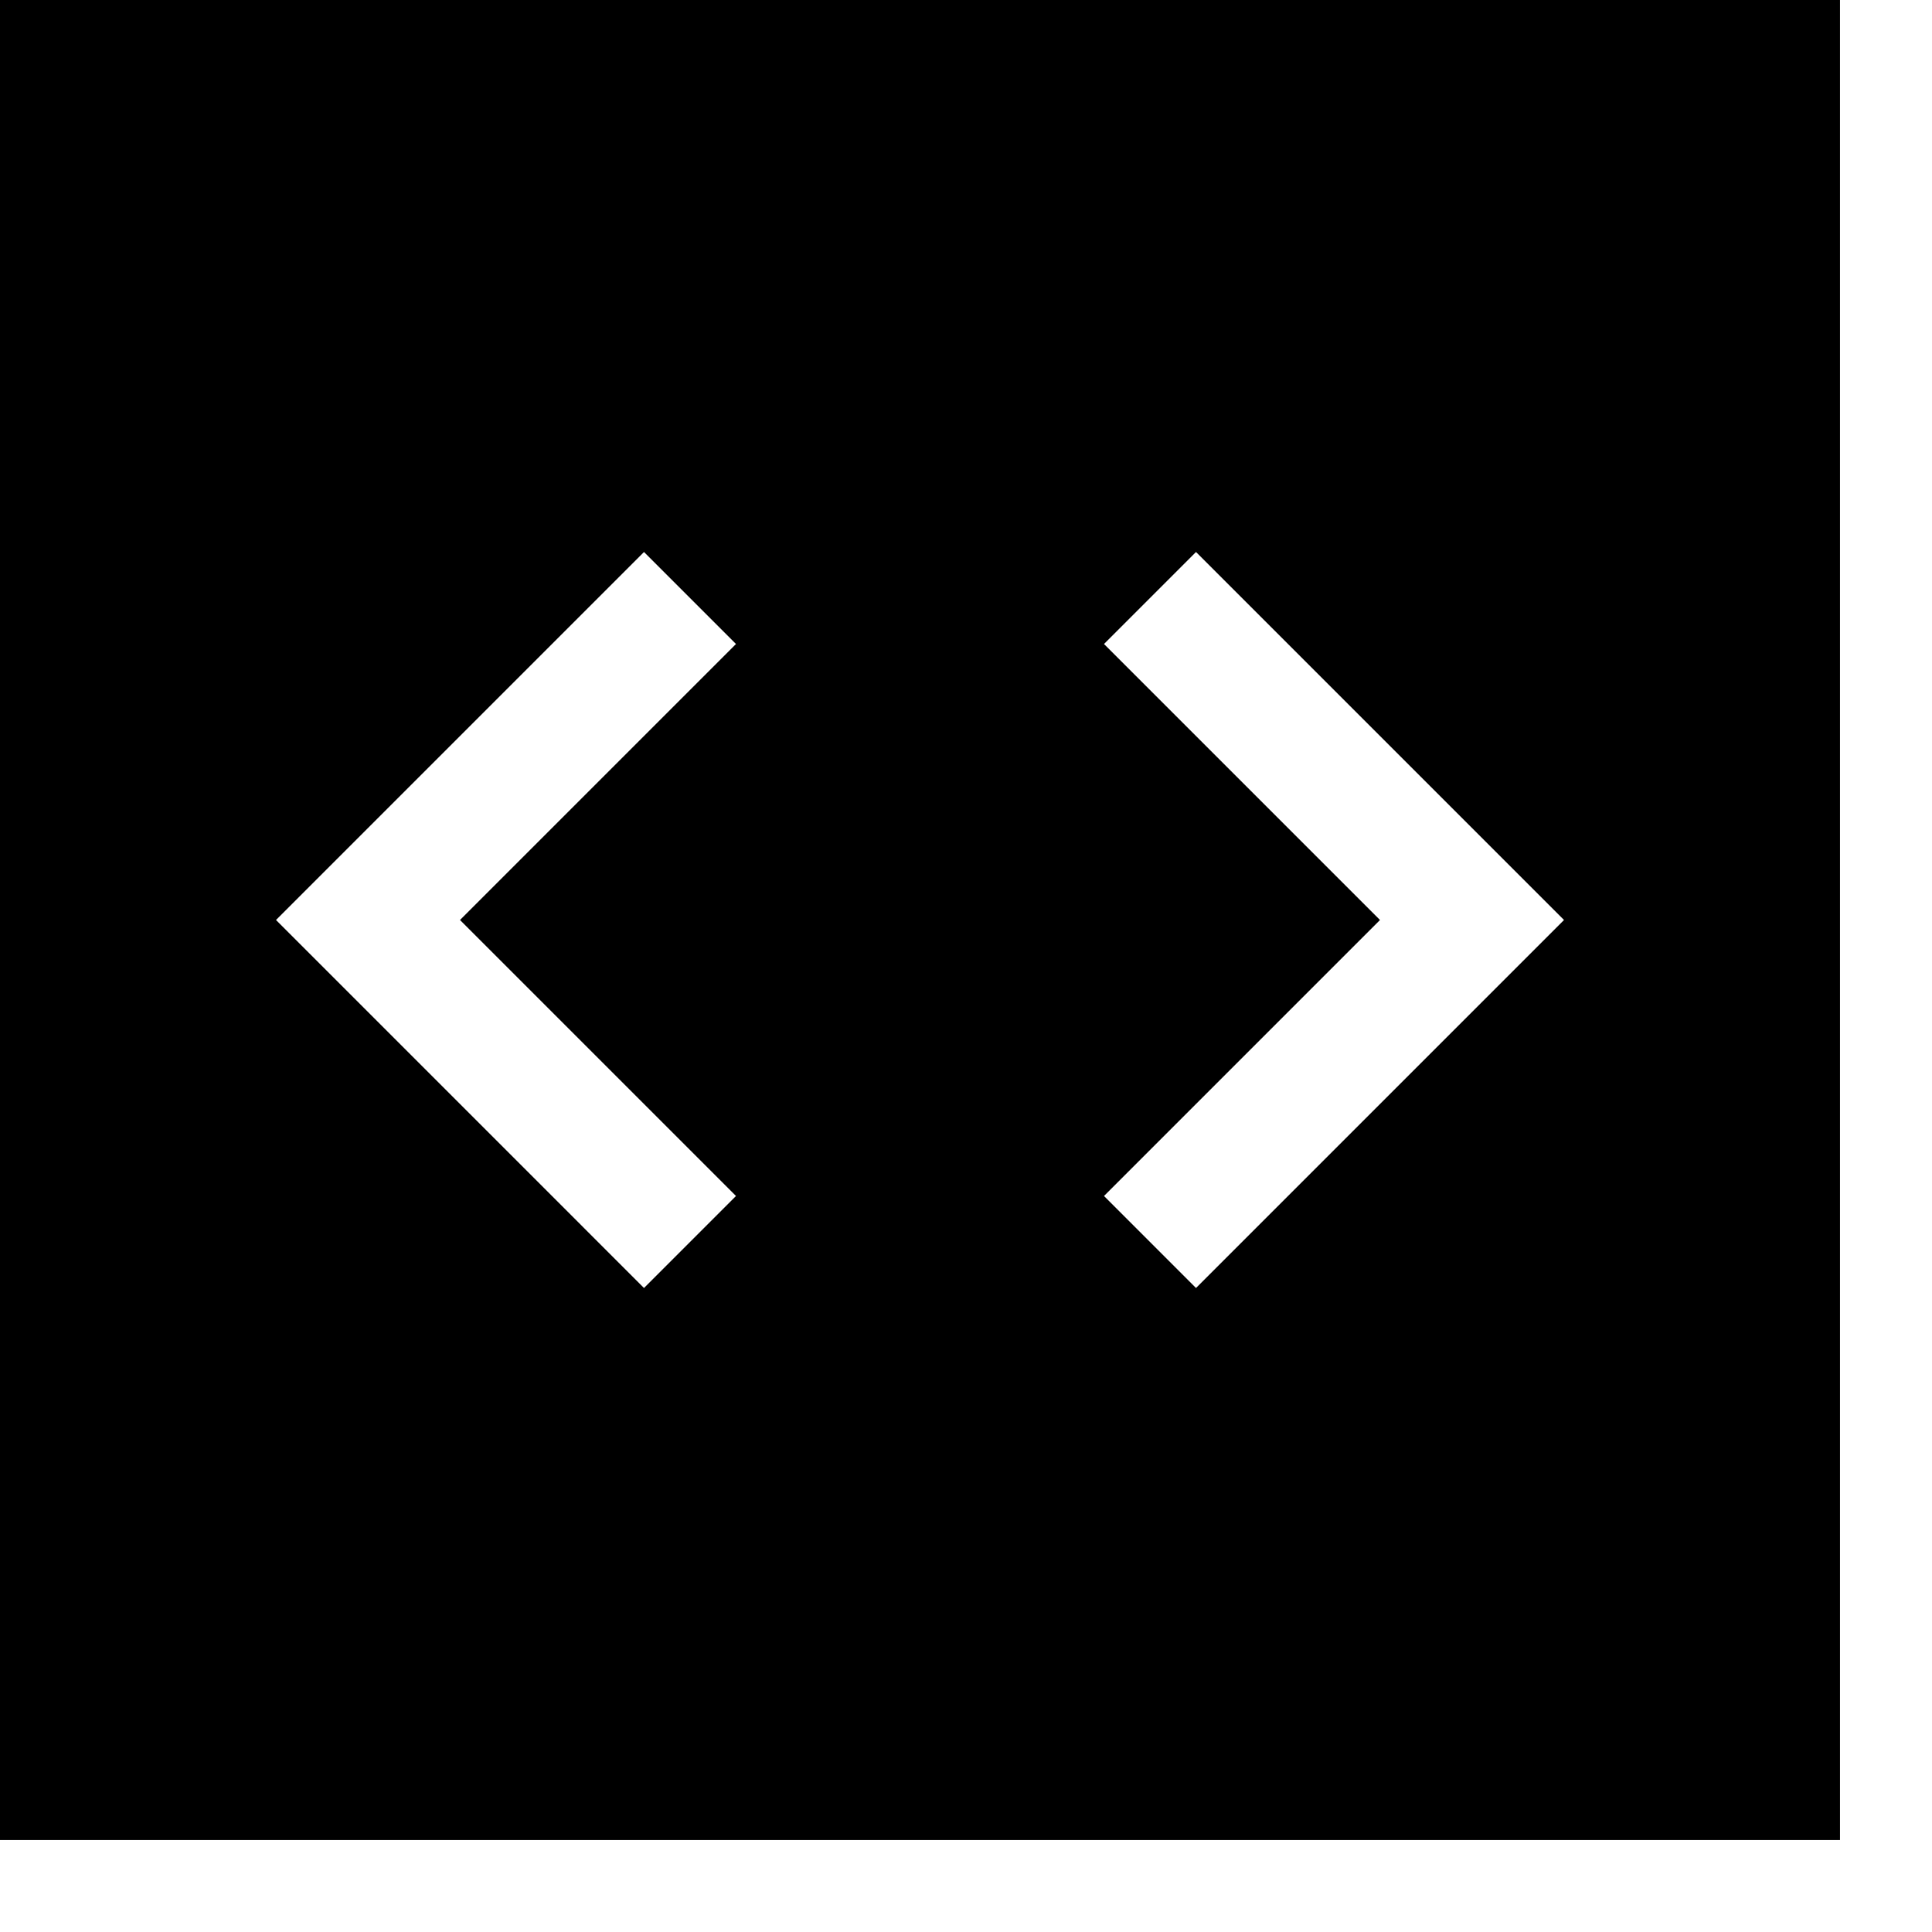
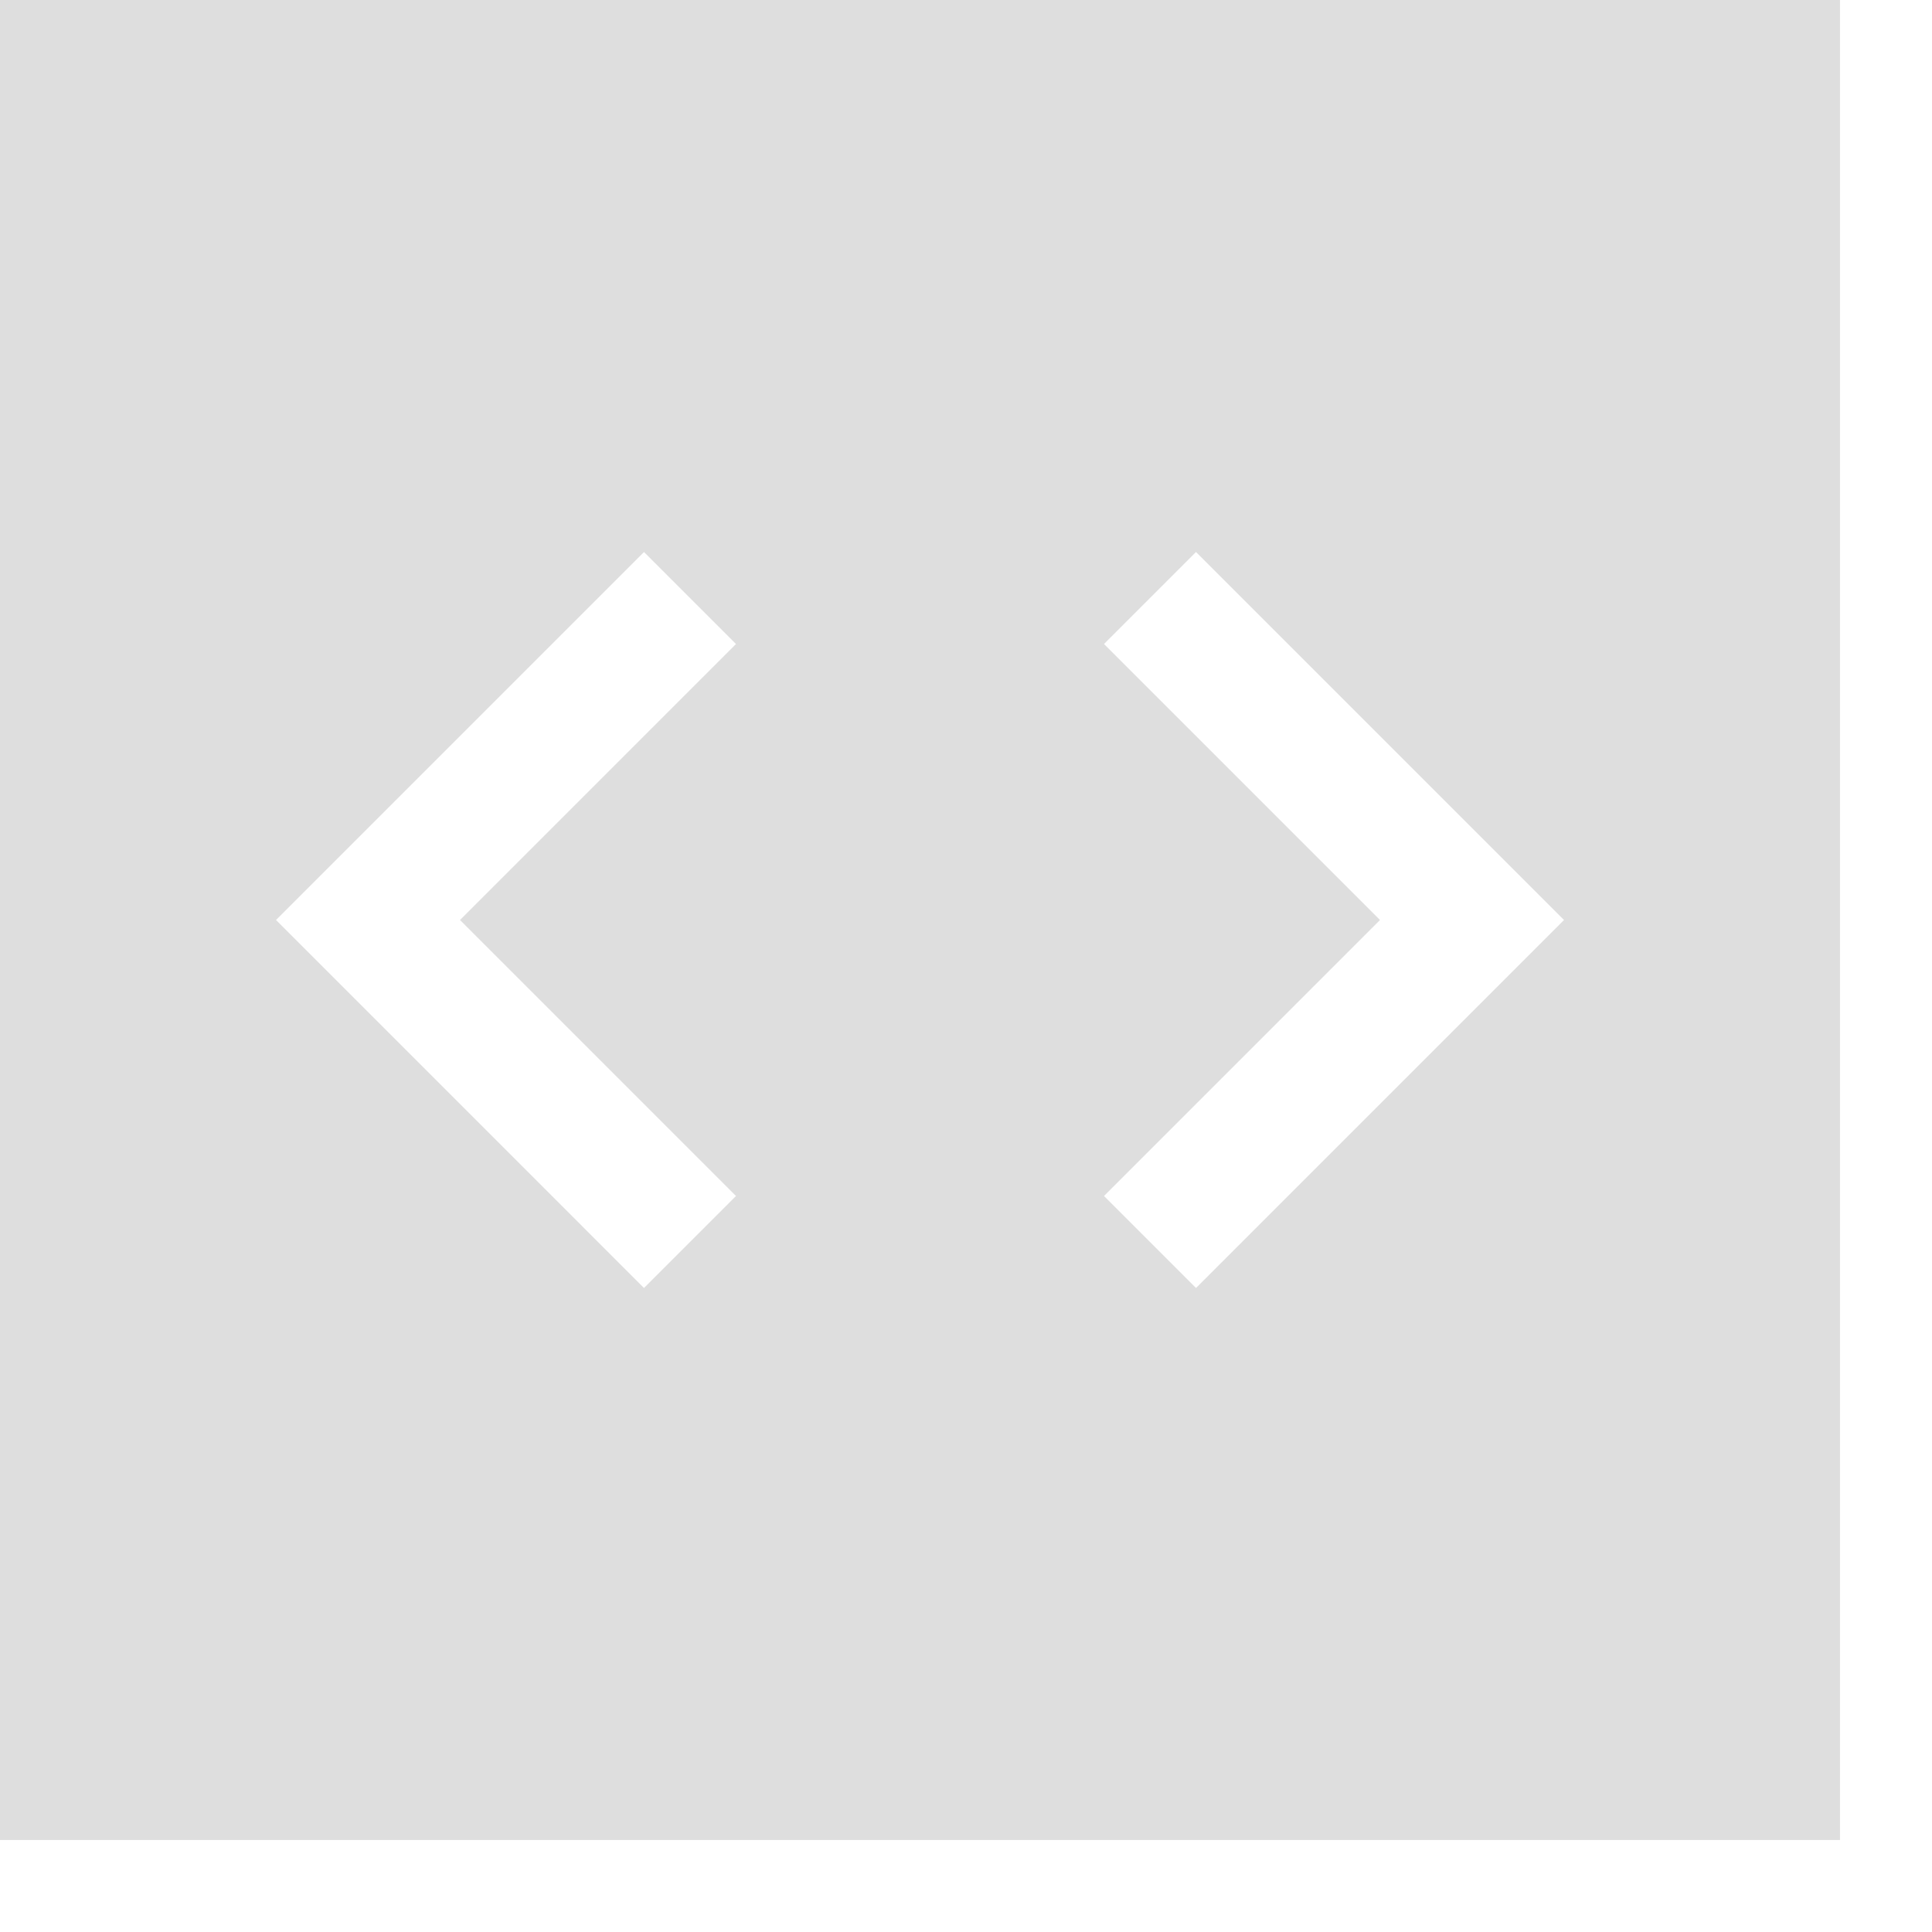
<svg xmlns="http://www.w3.org/2000/svg" version="1.1" width="21" height="21">
  <g transform="translate(0, 0)">
-     <path fill="#000000" d="M0,0v20h20V0H0z M8,13l-1,1l-4-4l4-4l1,1l-3,3L8,13z M13,14l-1-1l3-3l-3-3l1-1l4,4L13,14z" />
+     <path fill="#DEDEDE" d="M0,0v20h20V0H0z M8,13l-1,1l-4-4l4-4l1,1l-3,3L8,13z M13,14l-1-1l3-3l-3-3l1-1l4,4L13,14z" />
  </g>
</svg>
